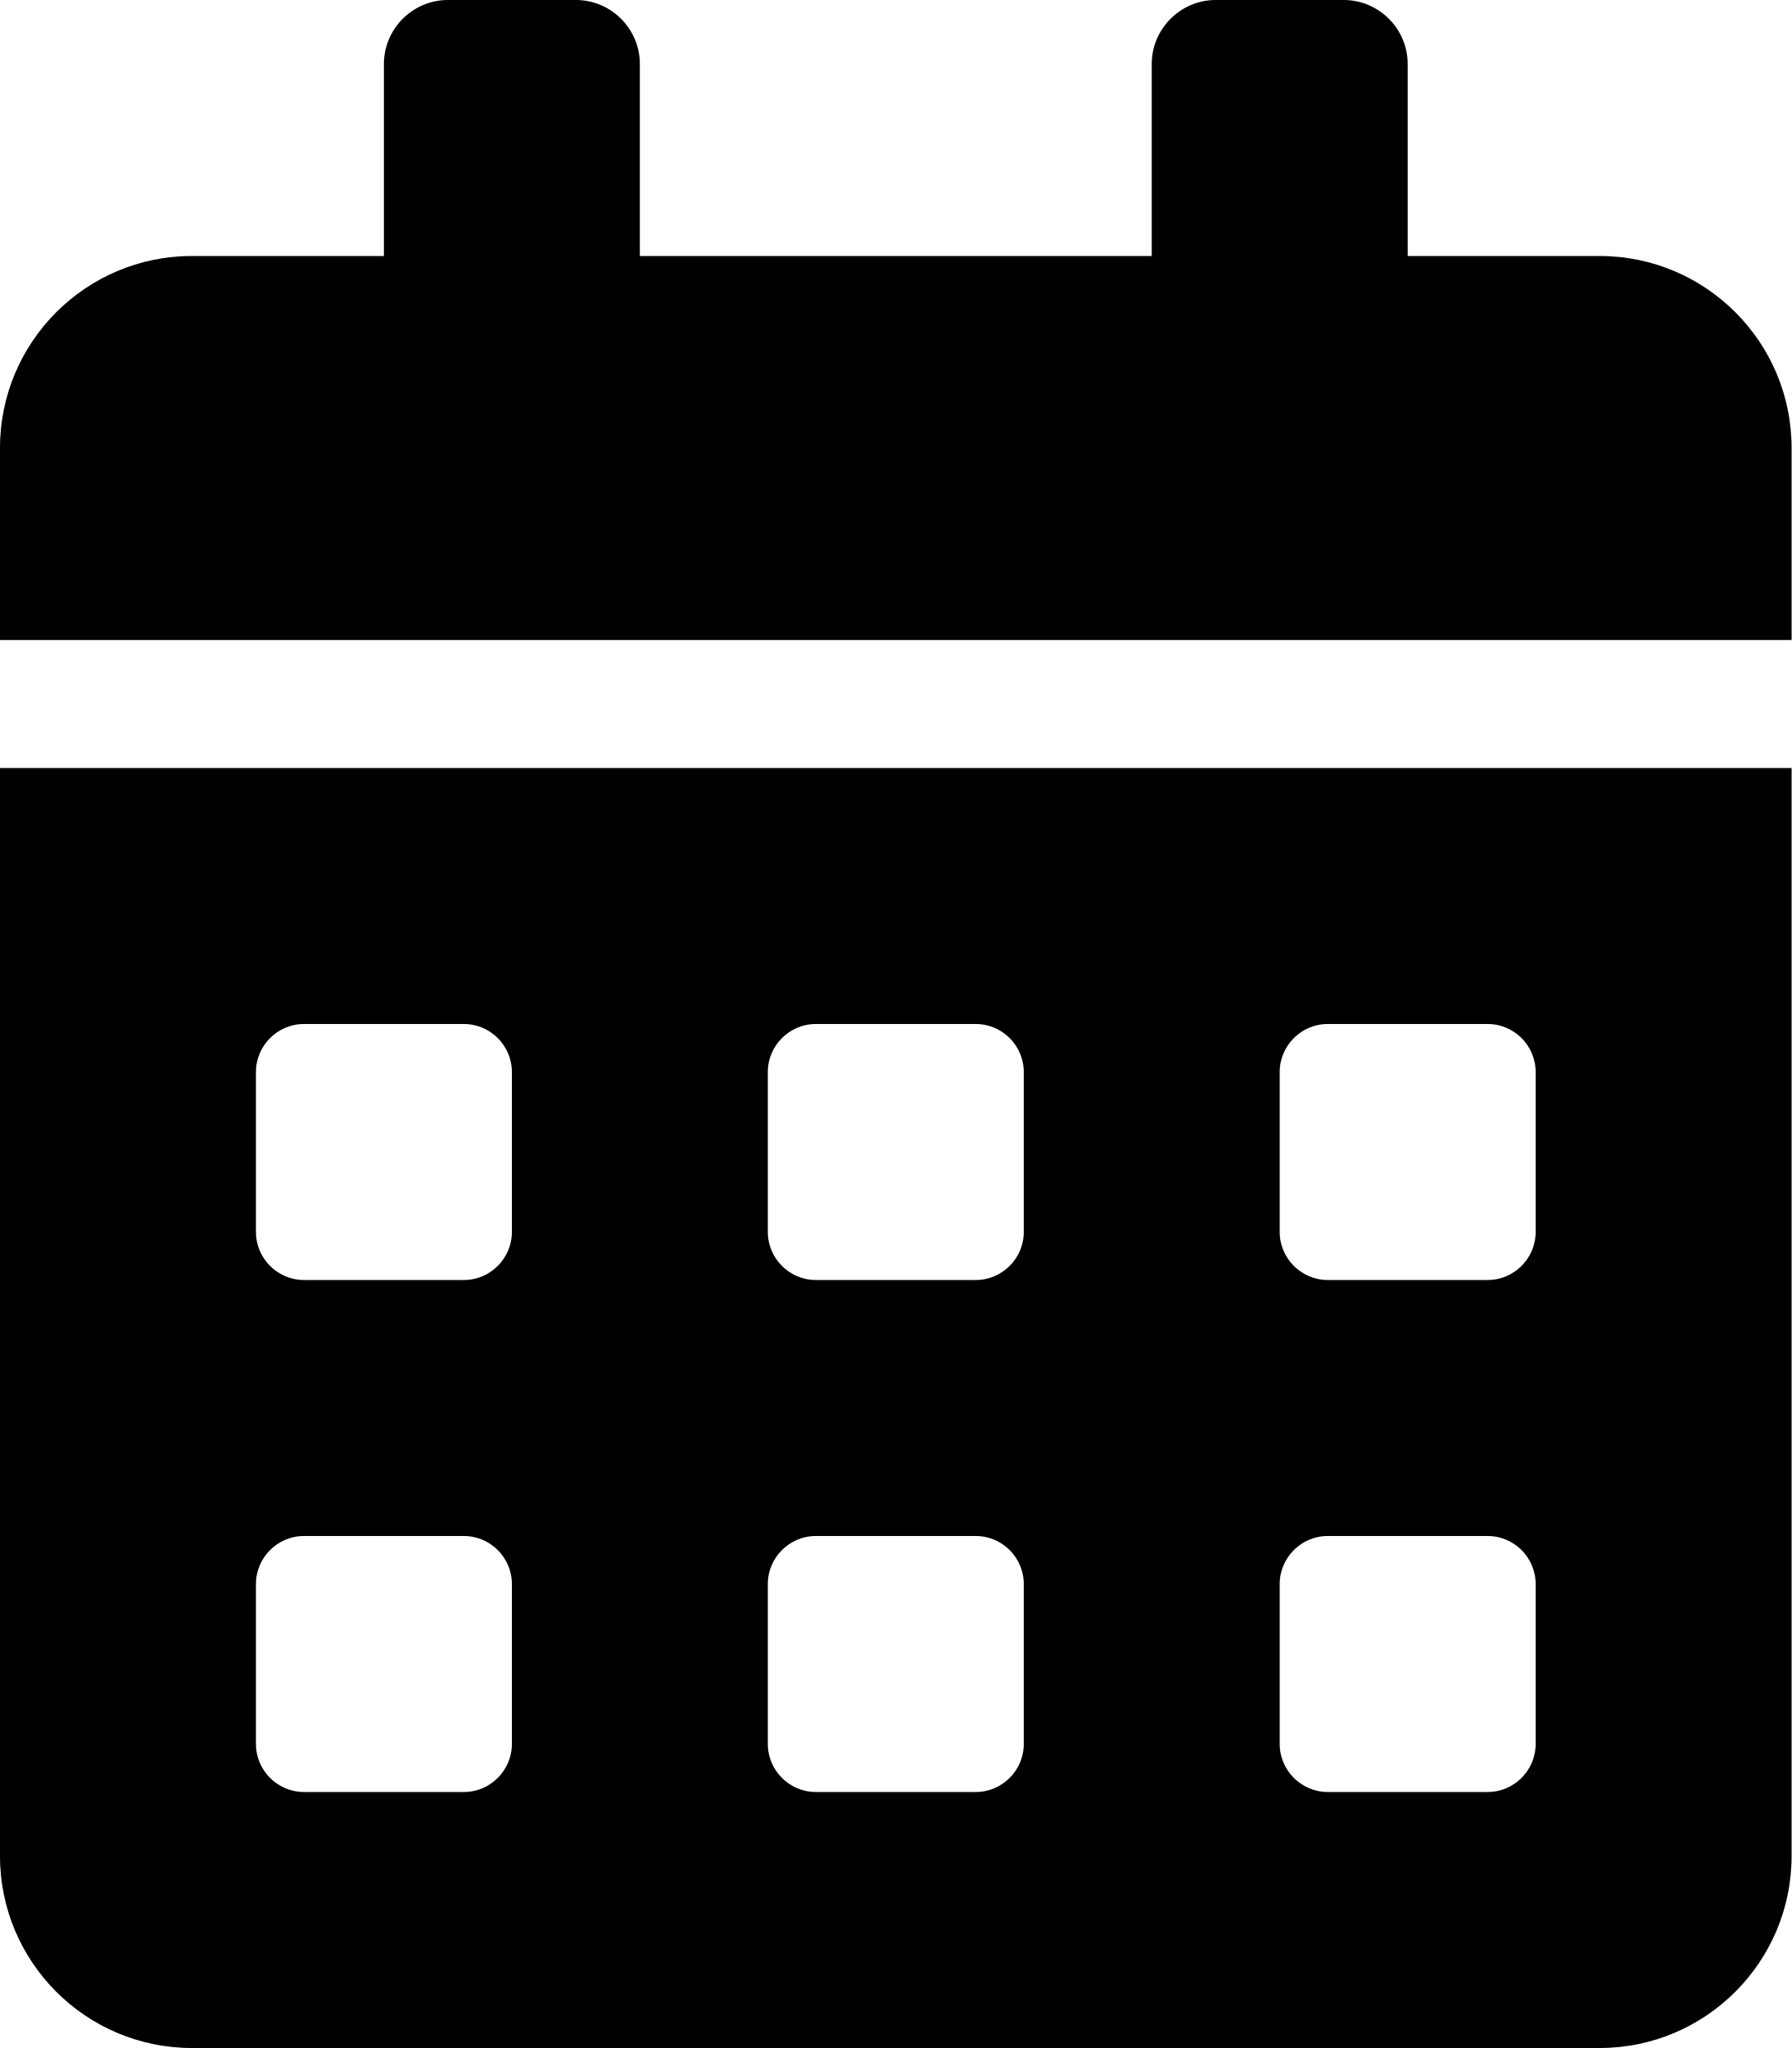
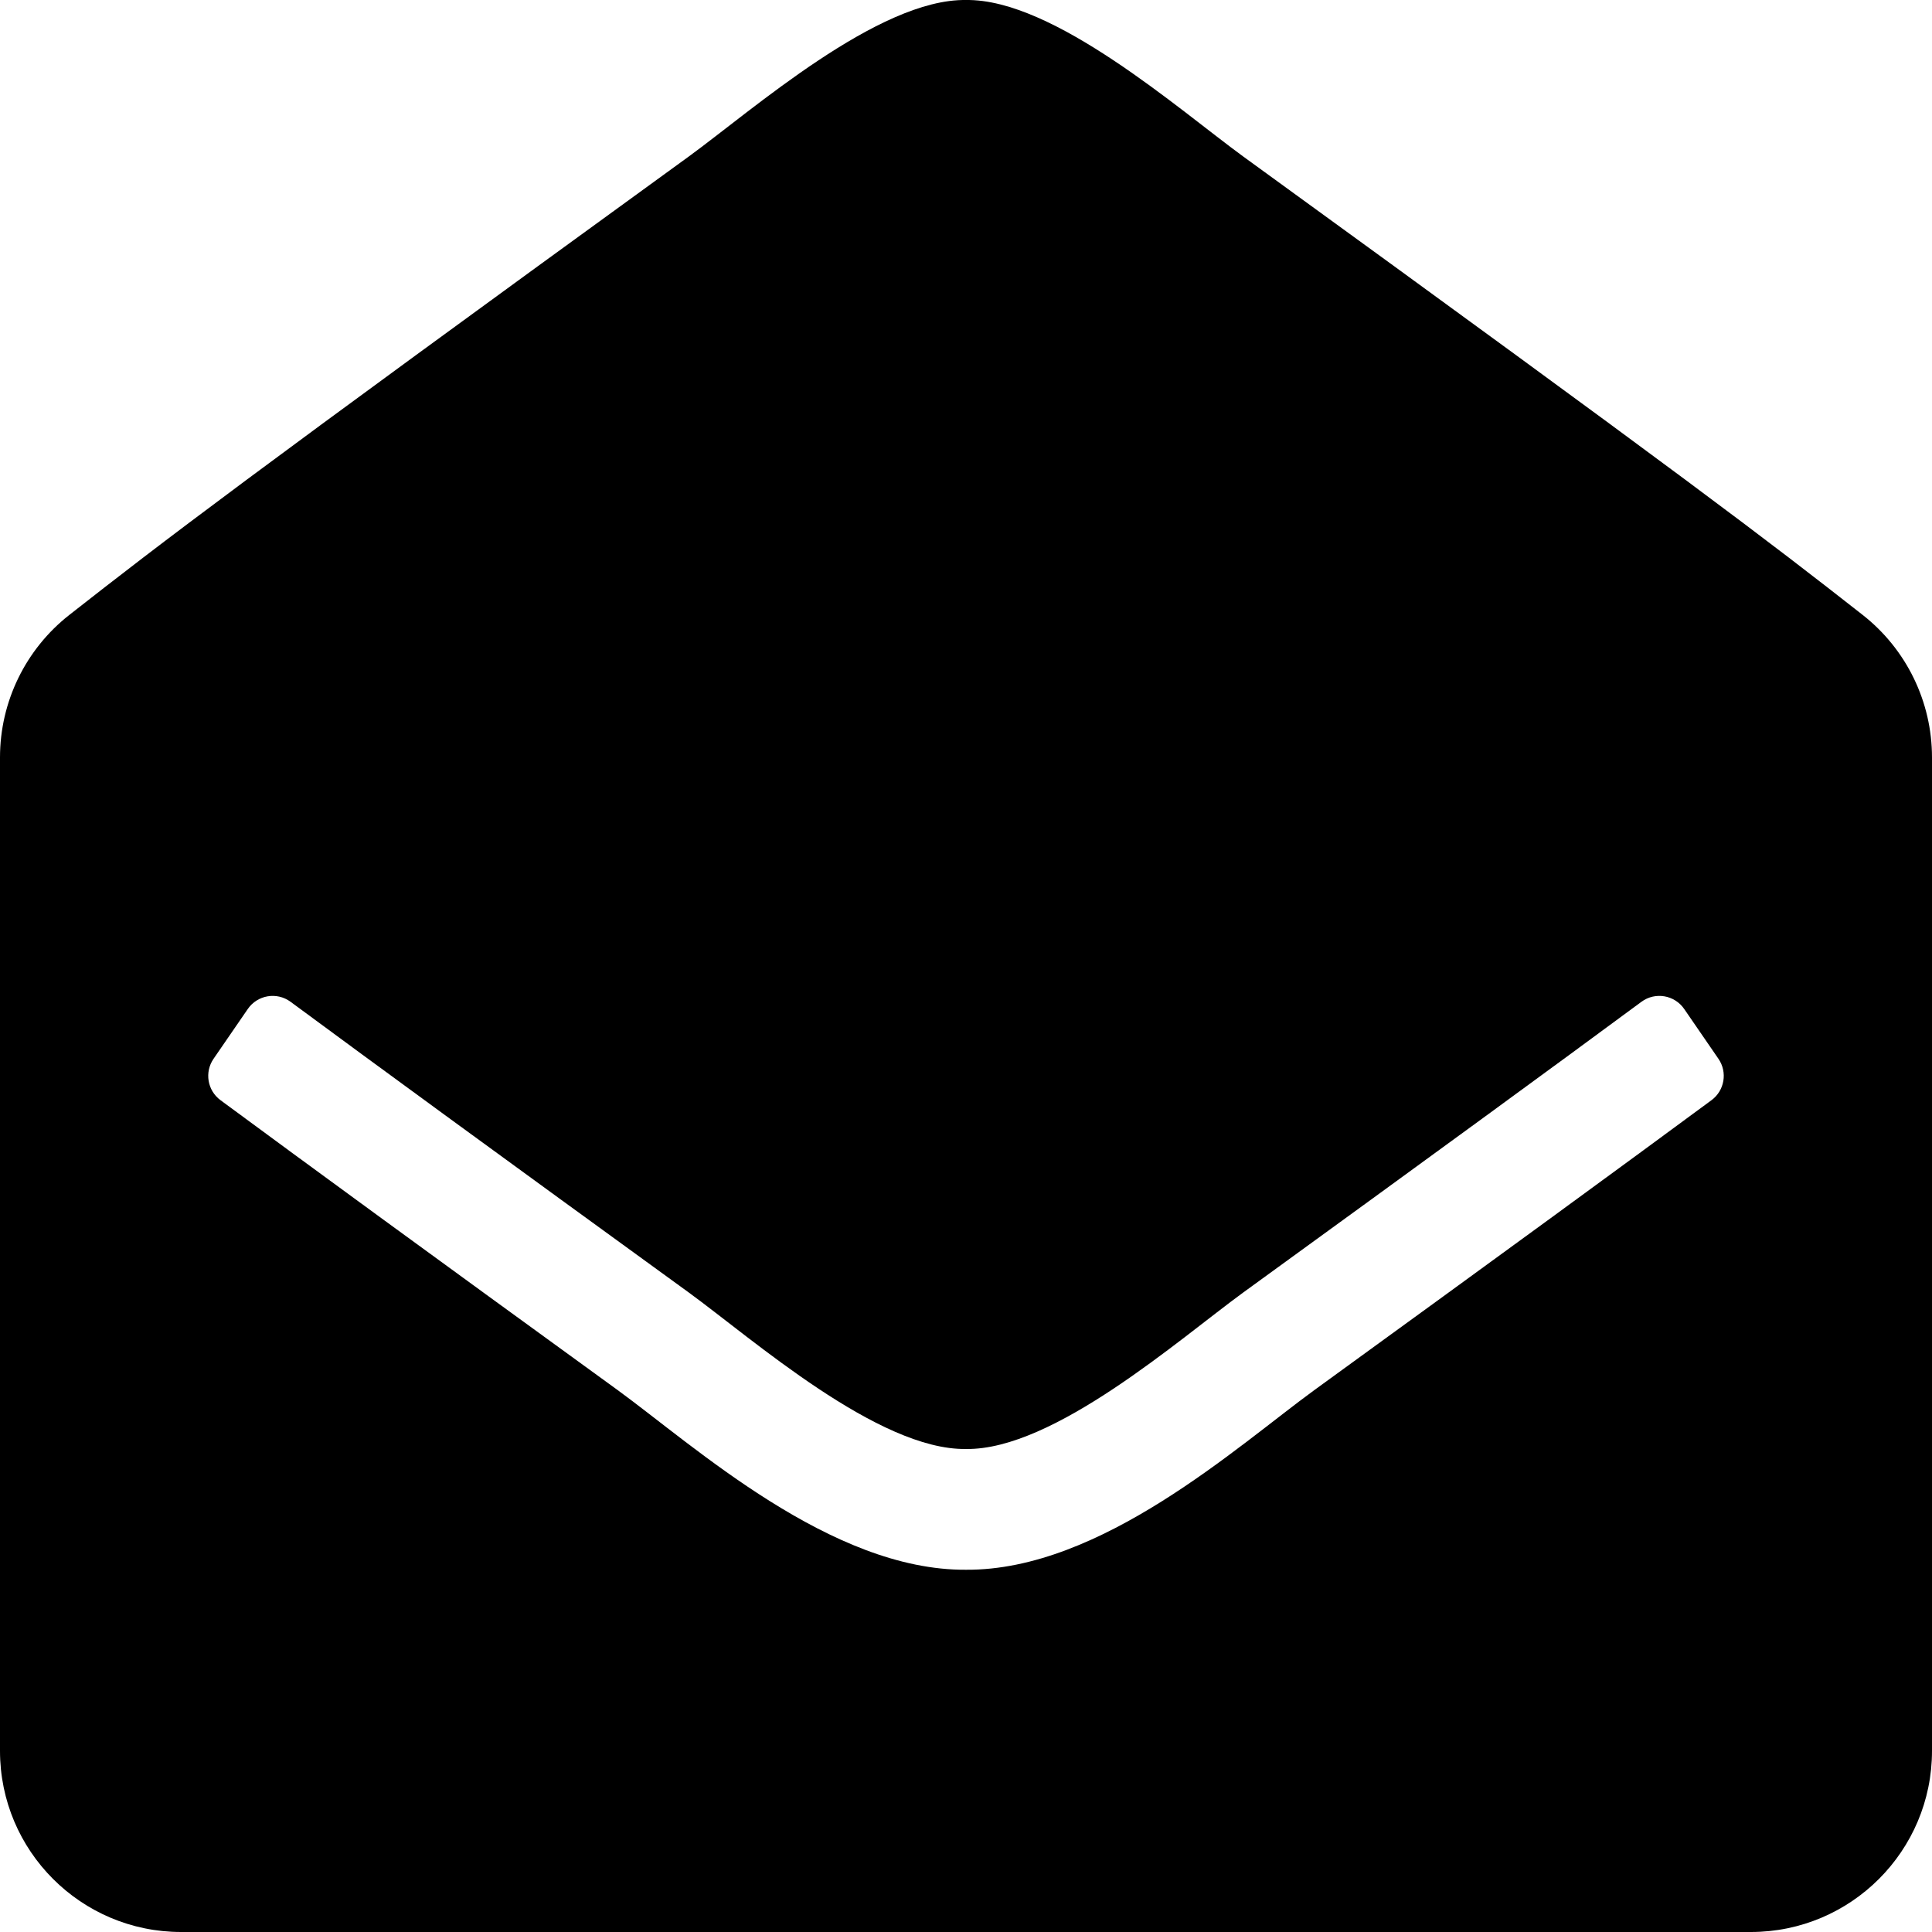
- <svg xmlns="http://www.w3.org/2000/svg" aria-hidden="true" focusable="false" data-prefix="fas" data-icon="calendar-alt" class="svg-inline--fa fa-calendar-alt fa-w-14 " role="img" viewBox="0 0 448 512">
-   <path fill="currentColor" d="M0 464c0 26.5 21.5 48 48 48h352c26.5 0 48-21.5 48-48V192H0v272zm320-196c0-6.6 5.4-12 12-12h40c6.6 0 12 5.4 12 12v40c0 6.6-5.4 12-12 12h-40c-6.6 0-12-5.4-12-12v-40zm0 128c0-6.6 5.4-12 12-12h40c6.6 0 12 5.4 12 12v40c0 6.6-5.4 12-12 12h-40c-6.6 0-12-5.4-12-12v-40zM192 268c0-6.6 5.4-12 12-12h40c6.6 0 12 5.4 12 12v40c0 6.6-5.4 12-12 12h-40c-6.6 0-12-5.4-12-12v-40zm0 128c0-6.6 5.4-12 12-12h40c6.6 0 12 5.4 12 12v40c0 6.6-5.4 12-12 12h-40c-6.6 0-12-5.4-12-12v-40zM64 268c0-6.6 5.4-12 12-12h40c6.6 0 12 5.4 12 12v40c0 6.6-5.4 12-12 12H76c-6.6 0-12-5.4-12-12v-40zm0 128c0-6.6 5.4-12 12-12h40c6.6 0 12 5.4 12 12v40c0 6.6-5.4 12-12 12H76c-6.6 0-12-5.4-12-12v-40zM400 64h-48V16c0-8.8-7.2-16-16-16h-32c-8.8 0-16 7.2-16 16v48H160V16c0-8.8-7.2-16-16-16h-32c-8.8 0-16 7.2-16 16v48H48C21.5 64 0 85.5 0 112v48h448v-48c0-26.5-21.5-48-48-48z" />
+ <svg xmlns="http://www.w3.org/2000/svg" width="24" height="24" aria-hidden="true" focusable="false" data-prefix="fas" data-icon="envelope-open" class="svg-inline--fa fa-envelope-open fa-w-16 " role="img" viewBox="0 0 512 512">
+   <path fill="currentColor" d="M512 464c0 26.51-21.49 48-48 48H48c-26.51 0-48-21.49-48-48V200.724a48 48 0 0 1 18.387-37.776c24.913-19.529 45.501-35.365 164.2-121.511C199.412 29.17 232.797-.347 256 .003c23.198-.354 56.596 29.172 73.413 41.433 118.687 86.137 139.303 101.995 164.2 121.512A48 48 0 0 1 512 200.724V464zm-65.666-196.605c-2.563-3.728-7.7-4.595-11.339-1.907-22.845 16.873-55.462 40.705-105.582 77.079-16.825 12.266-50.21 41.781-73.413 41.43-23.211.344-56.559-29.143-73.413-41.43-50.114-36.37-82.734-60.204-105.582-77.079-3.639-2.688-8.776-1.821-11.339 1.907l-9.072 13.196a7.998 7.998 0 0 0 1.839 10.967c22.887 16.899 55.454 40.69 105.303 76.868 20.274 14.781 56.524 47.813 92.264 47.573 35.724.242 71.961-32.771 92.263-47.573 49.85-36.179 82.418-59.97 105.303-76.868a7.998 7.998 0 0 0 1.839-10.967l-9.071-13.196z" />
</svg>
